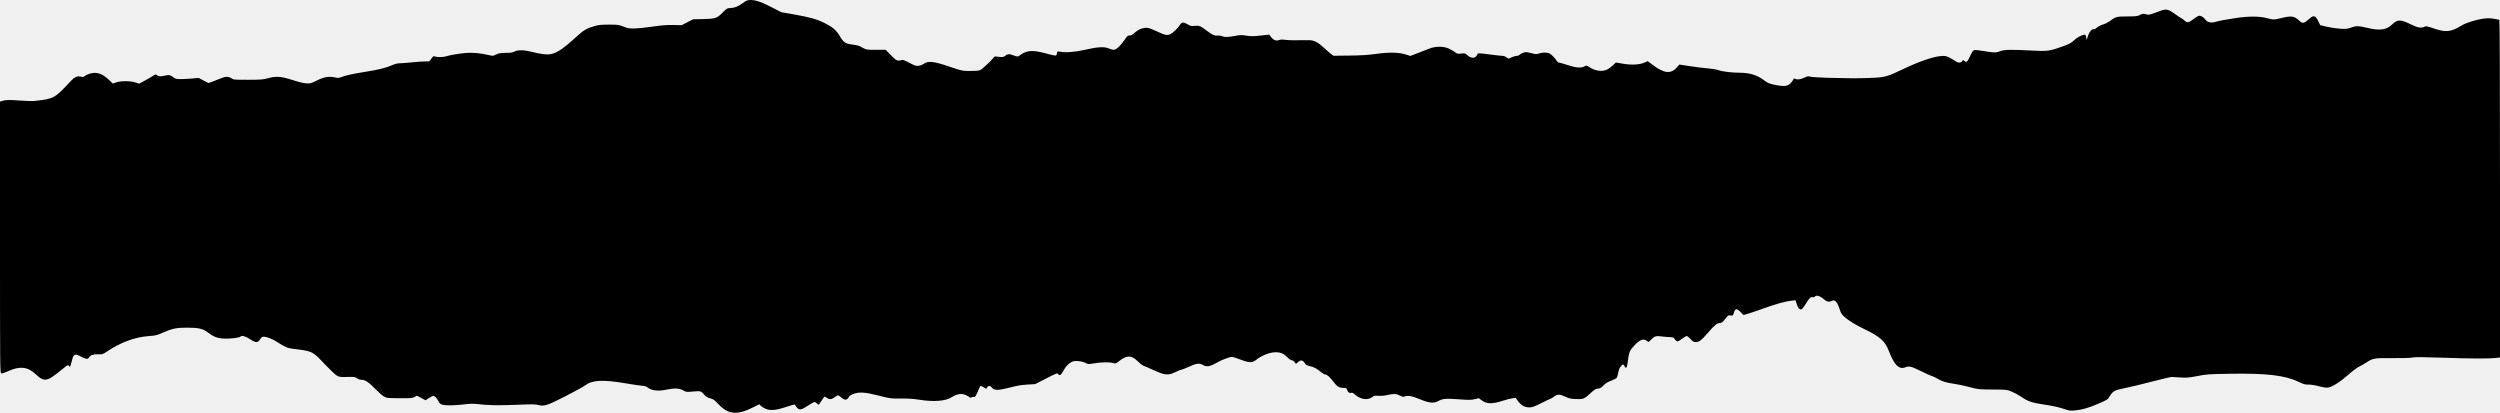
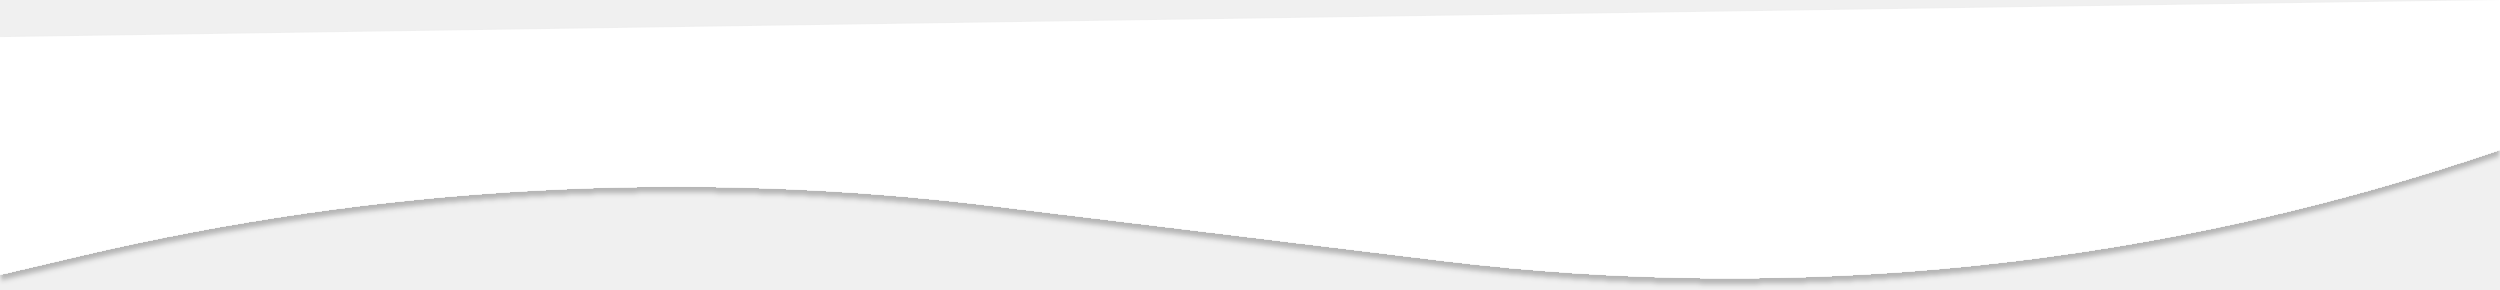
- <svg xmlns="http://www.w3.org/2000/svg" width="1920" height="317" viewBox="0 0 1920 317" fill="none">
-   <path fill-rule="evenodd" clip-rule="evenodd" d="M573.7 0.367C573.173 0.503 571.546 1.521 570.084 2.63C566.977 4.985 563.745 6.207 560.621 6.207C558.552 6.207 558.143 6.46 554.902 9.738C550.614 14.076 549.397 14.466 539.532 14.664L532.3 14.81L527.91 17.073L523.519 19.335L517.062 19.203C512.248 19.104 508.24 19.415 501.307 20.422C496.194 21.165 489.918 21.817 487.361 21.872C483.288 21.958 482.231 21.78 478.838 20.438C475.196 18.998 474.529 18.906 467.732 18.905C461.789 18.905 459.781 19.11 456.467 20.061C450.62 21.739 448.178 23.183 442.68 28.217C432.109 37.894 427.165 41.119 421.956 41.737C419.203 42.064 414.565 41.39 407.813 39.682C402.415 38.316 397.553 38.279 395.157 39.585C393.758 40.348 392.241 40.578 388.442 40.607C384.388 40.637 383.102 40.855 381.043 41.86C378.55 43.077 378.55 43.077 374.844 42.181C369.648 40.925 362.486 40.256 358.224 40.629C352.481 41.131 345.324 42.33 342.656 43.236C340.246 44.055 335.538 44.049 333.616 43.223C332.992 42.955 332.371 43.447 331.257 45.091C329.804 47.236 329.653 47.317 327.369 47.172C326.062 47.089 321.429 47.379 317.073 47.816C312.717 48.254 308.077 48.613 306.761 48.614C305.33 48.615 303.257 49.123 301.596 49.88C297.047 51.953 290.504 53.615 281.228 55.054C271.561 56.554 265.008 57.983 262.033 59.24C260.369 59.943 259.641 59.972 257.105 59.44C252.437 58.46 248.907 59.076 243.339 61.843C238.712 64.141 238.315 64.246 235.075 64.01C233.049 63.862 228.951 62.864 224.956 61.547C216.231 58.669 212.054 58.336 206.003 60.033C202.135 61.118 200.615 61.24 190.605 61.262C179.93 61.285 179.431 61.241 177.748 60.122C175.457 58.599 173.017 58.658 169.169 60.329C167.464 61.069 164.726 62.146 163.085 62.721L160.101 63.767L156.282 61.801L152.464 59.834L147.902 60.273C145.394 60.515 141.463 60.725 139.168 60.741C135.443 60.766 134.803 60.623 133.227 59.421C130.727 57.514 129.79 57.337 126.385 58.136C123.213 58.88 121.649 58.743 120.328 57.605C119.648 57.02 119.254 57.099 117.745 58.124C116.766 58.79 113.918 60.441 111.417 61.794L106.869 64.255L103.927 63.3C100.041 62.041 92.668 62.04 89.188 63.298L86.69 64.202L83.741 61.386C80.233 58.036 77.272 56.422 73.898 56.022C71.169 55.698 67.253 56.755 65.131 58.388C64.124 59.164 63.552 59.254 62.135 58.863C59.6 58.162 57.286 59.113 54.663 61.932C41.934 75.62 41.575 75.822 27.083 77.468C24.836 77.723 20.266 77.629 15.203 77.222C7.313 76.589 3.676 76.696 1.162 77.635L0 78.068V182.257C0 282.767 0.034 286.457 0.945 286.746C1.487 286.919 3.565 286.273 5.811 285.233C10.642 282.998 14.341 282.168 17.848 282.53C21.391 282.896 24.079 284.334 28.188 288.062C32.184 291.688 34.022 292.25 37.515 290.914C38.804 290.422 41.593 288.59 43.712 286.845C45.831 285.099 48.63 282.872 49.933 281.895C52.179 280.211 52.34 280.167 52.995 281.066C53.647 281.958 53.72 281.932 54.221 280.611C54.514 279.84 54.754 279.033 54.754 278.818C54.754 278.604 55.11 277.227 55.546 275.758C56.719 271.802 57.674 271.513 62.029 273.796C66.195 275.981 67.357 276.093 68.456 274.414C69.611 272.649 71.559 272.008 75.441 272.119C78.61 272.208 79.019 272.082 81.898 270.133C92.462 262.979 103.595 258.848 114.331 258.098C119.475 257.739 120.598 257.472 124.746 255.624C132.161 252.32 135.528 251.617 143.858 251.639C152.641 251.661 155.932 252.443 159.795 255.427C164.023 258.693 166.935 259.777 172.184 260.041C176.718 260.269 184.19 259.357 184.712 258.512C185.422 257.362 188.475 258.167 191.868 260.398C196.56 263.483 198.004 263.474 199.935 260.347C200.771 258.991 201.369 258.588 202.541 258.588C204.953 258.588 209.315 260.346 213.285 262.918C219.031 266.639 220.794 267.371 225.349 267.924C240.104 269.717 239.854 269.594 249.416 279.699C253.285 283.787 257.409 287.694 258.58 288.382C260.548 289.537 261.168 289.622 266.671 289.496C272.156 289.371 272.758 289.453 274.212 290.524C275.205 291.254 276.533 291.688 277.78 291.688C280.461 291.688 283.391 293.668 288.434 298.888C290.675 301.208 293.528 303.704 294.773 304.435C296.971 305.725 297.317 305.765 306.745 305.836C315.491 305.903 316.641 305.809 318.342 304.895L320.23 303.88L323.524 305.641L326.817 307.403L329.309 305.752C330.679 304.843 332.225 304.1 332.744 304.1C333.967 304.1 335.446 305.604 336.764 308.191C337.577 309.786 338.258 310.379 339.756 310.795C342.448 311.544 348.805 311.457 356.297 310.568C360.985 310.012 363.656 309.946 366.56 310.315C374.209 311.286 383.187 311.453 396.798 310.88C408.339 310.394 411.03 310.417 413.361 311.025C417.908 312.211 420.148 311.492 434.162 304.351C441.082 300.824 447.82 297.116 449.136 296.111C454.761 291.812 462.927 291.384 480.838 294.451C486.91 295.491 492.748 296.342 493.811 296.342C494.97 296.342 496.277 296.762 497.075 297.39C500.468 300.062 505.327 300.644 512.155 299.195C517.925 297.972 521.867 298.155 524.63 299.777C526.845 301.076 527.176 301.124 531.437 300.754C538.127 300.172 538.255 300.201 540.565 302.829C542.206 304.694 543.209 305.33 545.435 305.91C547.874 306.545 548.718 307.148 551.892 310.524C559.244 318.341 566.142 318.986 578.126 312.976L583.144 310.459L584.246 311.634C584.852 312.28 586.541 313.322 587.999 313.95C591.708 315.547 596.065 315.127 604.097 312.397C607.836 311.127 610.366 310.507 610.475 310.835C610.574 311.134 611.235 312.068 611.944 312.911C613.835 315.162 615.386 314.921 620.371 311.599C622.719 310.034 625.038 308.754 625.525 308.754C626.011 308.754 626.831 309.22 627.345 309.789C627.859 310.358 628.459 310.823 628.679 310.823C628.898 310.823 629.925 309.427 630.96 307.72C631.996 306.013 633.068 304.617 633.343 304.617C633.618 304.617 634.513 305.112 635.33 305.718C637.09 307.02 638.856 306.763 641.386 304.835C643.417 303.287 643.696 303.285 645.513 304.798C648.194 307.031 649.222 307.371 650.585 306.478C651.255 306.038 651.948 305.219 652.126 304.658C652.328 304.02 653.512 303.239 655.284 302.576C659.888 300.851 664.193 301.128 674.888 303.839C683.914 306.128 684.185 306.163 691.861 306.075C697.325 306.013 701.44 306.271 705.601 306.939C717.325 308.817 726.509 308.076 731.229 304.869C733.289 303.469 736.072 302.555 738.289 302.551C739.978 302.548 743.145 303.791 744.443 304.967C745.172 305.627 745.509 305.667 746.115 305.163C746.533 304.816 747.323 304.674 747.87 304.848C748.891 305.172 749.723 303.839 751.901 298.389C752.351 297.263 752.913 296.342 753.15 296.342C753.387 296.342 754.446 296.853 755.503 297.478L757.425 298.613L758.178 297.478C759.189 295.955 760.57 296.046 761.784 297.715C763.408 299.947 766.85 299.924 775.593 297.623C780.907 296.224 784.444 295.623 788.934 295.355L795.042 294.991L803.552 290.624C811.219 286.689 812.112 286.347 812.578 287.162C813.588 288.934 814.888 288.189 816.637 284.835C818.347 281.557 820.336 279.42 823.082 277.913C825.156 276.775 830.624 277.182 833.586 278.697C835.741 279.798 835.894 279.806 840.301 279.034C845.635 278.1 852.176 278.007 854.91 278.827C856.764 279.383 856.98 279.32 859.102 277.603C865.287 272.597 868.932 272.588 873.903 277.565C875.477 279.139 877.477 280.667 878.35 280.958C879.222 281.249 882.721 282.766 886.124 284.33C894.566 288.205 897.227 288.444 902.623 285.81C904.741 284.776 906.846 283.93 907.3 283.93C907.755 283.93 910.409 282.883 913.198 281.603C918.93 278.972 921.251 278.706 923.944 280.373C926.489 281.948 929.396 281.487 934.051 278.772C937.924 276.513 944.161 274.113 946.178 274.107C946.814 274.105 949.836 275.057 952.893 276.222C959.566 278.767 961.764 278.763 964.944 276.205C968.537 273.314 974.344 270.889 978.368 270.601C982.951 270.273 985.613 271.245 988.671 274.365C990.008 275.729 991.421 276.689 992.09 276.689C992.734 276.689 993.673 277.297 994.244 278.082L995.257 279.474L996.941 278.055C999.065 276.265 1000.44 276.456 1001.98 278.754C1002.98 280.237 1003.71 280.677 1006.08 281.216C1009.21 281.926 1011.26 283.037 1014.55 285.786C1015.71 286.756 1017.04 287.552 1017.51 287.554C1019.04 287.559 1021.21 289.394 1023.85 292.909C1026.81 296.846 1028.47 297.894 1031.74 297.894C1033.69 297.894 1034.11 298.076 1034.41 299.057C1035.02 301.053 1036.21 302.046 1037.59 301.7C1038.5 301.47 1039.21 301.738 1040.23 302.696C1043.96 306.226 1049.13 307.487 1052.59 305.715C1053.76 305.12 1054.85 304.422 1055 304.166C1055.16 303.91 1056.76 303.819 1058.56 303.963C1060.63 304.13 1063.18 303.919 1065.51 303.387C1070.5 302.25 1072.26 302.328 1075.19 303.814C1077 304.734 1077.93 304.946 1078.6 304.59C1080.68 303.477 1084.41 304.086 1090.17 306.481C1097.57 309.555 1101.01 309.926 1104.53 308.027C1108.07 306.113 1110.1 305.938 1120.32 306.665C1128.08 307.218 1129.9 307.204 1132.59 306.567L1135.75 305.82L1137.73 307.295C1141.78 310.319 1145.82 310.442 1154.08 307.792C1156.76 306.931 1160.1 306.081 1161.5 305.902L1164.04 305.578L1165.84 308.056C1168.22 311.31 1171 312.872 1174.45 312.883C1176.7 312.89 1178.14 312.378 1183.81 309.53C1187.49 307.681 1190.73 306.168 1191.01 306.168C1191.3 306.168 1192.41 305.47 1193.48 304.617C1196 302.612 1197.85 302.627 1202.25 304.687C1205.15 306.049 1206.45 306.336 1210.36 306.485C1215.77 306.69 1216.83 306.292 1220.83 302.571C1224.41 299.231 1225.73 298.412 1227.56 298.402C1228.72 298.396 1229.68 297.814 1231.31 296.122C1232.86 294.519 1234.57 293.441 1237.14 292.46C1239.13 291.695 1241.08 290.755 1241.47 290.371C1241.85 289.987 1242.46 288.11 1242.82 286.202C1243.31 283.617 1243.86 282.324 1244.99 281.138C1246.47 279.595 1246.54 279.576 1247.24 280.543C1247.65 281.092 1247.97 281.73 1247.97 281.96C1247.97 282.19 1248.31 282.378 1248.72 282.378C1249.21 282.378 1249.58 281.553 1249.81 279.922C1251.22 269.894 1251.28 269.705 1254.69 265.873C1259.27 260.712 1262.39 259.582 1265.16 262.082C1266.01 262.85 1266.22 262.757 1268.14 260.755C1270.59 258.204 1271.88 257.799 1275.78 258.346C1277.39 258.571 1280.2 258.81 1282.02 258.877C1284.63 258.974 1285.43 259.2 1285.83 259.957C1286.44 261.124 1287.74 262.209 1288.53 262.209C1288.85 262.209 1290.36 261.278 1291.88 260.14C1293.4 259.002 1295.01 258.071 1295.44 258.071C1295.87 258.071 1297.19 259.118 1298.36 260.398C1300.09 262.285 1300.83 262.725 1302.26 262.724C1304.89 262.721 1306.77 261.296 1311.69 255.576C1316.75 249.687 1318.74 248.073 1320.93 248.073C1322.19 248.073 1322.9 247.519 1324.86 245.027C1327.13 242.158 1327.37 241.998 1329.07 242.253C1330.84 242.518 1330.9 242.472 1331.65 240.083C1332.7 236.782 1333.85 236.682 1336.75 239.64L1339 241.934L1342.41 240.956C1344.29 240.418 1349.67 238.589 1354.37 236.891C1363.91 233.438 1371.18 231.418 1375.84 230.918L1378.96 230.584L1379.85 233.388C1380.93 236.815 1382.26 238.22 1383.71 237.445C1384.27 237.149 1385.66 235.326 1386.8 233.395C1389.37 229.069 1390.64 227.845 1392.16 228.244C1392.89 228.434 1393.52 228.242 1393.91 227.719C1394.86 226.41 1397.82 227.269 1400.5 229.639C1402.92 231.769 1404.66 232.193 1406.64 231.134C1409.24 229.74 1411.07 231.721 1413.06 238.085C1413.79 240.407 1414.55 241.6 1416.35 243.202C1419.94 246.404 1424.73 249.342 1432.38 253.034C1443.81 258.55 1447.75 262.062 1450.48 269.162C1454.8 280.401 1458.42 284.043 1463.32 282.083C1466.24 280.91 1467.87 281.319 1475.64 285.184C1479.26 286.986 1482.92 288.622 1483.76 288.819C1484.6 289.017 1486.58 289.961 1488.15 290.918C1491.49 292.951 1494.99 294.004 1501.08 294.809C1503.5 295.128 1508.61 296.223 1512.45 297.241C1519.34 299.072 1519.54 299.093 1530.27 299.146C1540.82 299.197 1541.21 299.237 1544.66 300.613C1546.61 301.391 1549.77 303.07 1551.68 304.344C1558.33 308.771 1559.42 309.105 1575.18 311.588C1578 312.033 1582.4 313.114 1584.95 313.99C1589.16 315.438 1589.94 315.549 1593.5 315.216C1599.21 314.682 1603.77 313.37 1611.66 309.985C1618.44 307.078 1618.72 306.895 1620.18 304.443C1622.58 300.416 1623.98 299.64 1631.54 298.144C1635.22 297.417 1644.62 295.162 1652.43 293.133C1660.24 291.103 1667.22 289.467 1667.93 289.498C1668.64 289.529 1671.66 289.712 1674.64 289.906C1679.38 290.214 1681 290.076 1687.55 288.803C1694.48 287.457 1696.27 287.326 1711.32 287.061C1740.53 286.546 1754.78 288.185 1765.4 293.279C1769.24 295.122 1770.39 295.443 1772.8 295.357C1774.54 295.295 1777.69 295.786 1780.81 296.606C1784.21 297.501 1786.62 297.857 1787.91 297.659C1791.17 297.158 1797.29 293.302 1803.4 287.892C1806.63 285.032 1810.41 282.198 1811.93 281.49C1813.43 280.792 1815.8 279.448 1817.2 278.503C1822.2 275.133 1823.79 274.861 1837.35 275.035C1844.89 275.131 1850.68 274.968 1852.64 274.604C1855.01 274.161 1860.68 274.186 1875.88 274.707C1897.82 275.46 1911.1 275.532 1916.51 274.927L1920 274.539V145.058C1920 68.764 1919.81 15.459 1919.53 15.289C1919.28 15.131 1917.29 14.724 1915.11 14.384C1912 13.9 1910.18 13.907 1906.66 14.415C1901.49 15.163 1893.78 17.589 1890.8 19.41C1882.22 24.654 1878.53 25.062 1869.03 21.807C1863.98 20.074 1863.12 19.913 1862.06 20.499C1859.75 21.784 1856.92 21.339 1851.92 18.901C1843.4 14.749 1841.44 14.745 1837.06 18.88C1832.68 23.023 1827.6 23.713 1818.24 21.435C1811.42 19.773 1809.45 19.735 1805.59 21.19C1802.86 22.218 1801.87 22.322 1797.32 22.06C1794.48 21.897 1789.85 21.217 1787.04 20.549L1781.93 19.334L1780.72 16.829C1778.36 11.92 1777.04 11.394 1773.95 14.132C1769.46 18.109 1768.41 18.352 1765.94 15.981C1762.18 12.383 1759.9 11.98 1752.89 13.672C1746.25 15.274 1746.1 15.277 1740.97 13.913C1735.23 12.389 1726.73 12.376 1717 13.877C1707.83 15.291 1705.15 15.797 1701.54 16.797C1697.93 17.797 1695.27 17.168 1693.62 14.928C1692.14 12.907 1689.91 11.736 1688.43 12.2C1687.81 12.397 1686 13.572 1684.42 14.813C1681.23 17.321 1679.45 17.641 1677.95 15.98C1677.41 15.382 1676.27 14.536 1675.42 14.1C1674.56 13.664 1672.16 12.065 1670.08 10.548C1665.32 7.082 1663.52 6.693 1659.4 8.244C1650.67 11.534 1650.39 11.601 1647.96 10.951C1645.92 10.404 1645.45 10.459 1643.5 11.471C1641.56 12.482 1640.5 12.606 1633.58 12.637C1625.12 12.675 1625.2 12.652 1619.46 16.807C1618.52 17.492 1616.48 18.418 1614.94 18.866C1613.4 19.314 1611.34 20.391 1610.35 21.259C1609.36 22.127 1608.32 22.691 1608.03 22.514C1606.64 21.653 1603.97 25.238 1603.04 29.221L1602.67 30.773L1602.17 28.583C1601.7 26.563 1601.56 26.418 1600.32 26.717C1597.83 27.313 1594.85 29.05 1592.51 31.271C1590.65 33.029 1588.99 33.903 1584.25 35.606C1574.03 39.276 1572.63 39.466 1560.55 38.828C1544.42 37.976 1539.32 38.076 1536.21 39.306C1532.92 40.603 1531.76 40.599 1523.91 39.258C1520.42 38.661 1516.98 38.317 1516.28 38.495C1515.28 38.745 1514.57 39.729 1513.18 42.795C1510.94 47.703 1510.19 48.35 1508.58 46.736C1507.8 45.954 1507.67 45.974 1506.96 46.994C1505.92 48.486 1503.72 48.41 1501.55 46.807C1500.58 46.096 1498.54 44.904 1497.02 44.156C1494.58 42.961 1493.81 42.83 1490.56 43.062C1484.89 43.468 1473.54 47.351 1462.4 52.697C1449.16 59.049 1447.7 59.447 1436 59.864C1425.57 60.236 1421.44 60.223 1403.97 59.764C1397.58 59.596 1391.5 59.201 1390.47 58.886C1388.82 58.384 1388.22 58.481 1385.63 59.67C1382.49 61.109 1380.26 61.37 1378.63 60.492C1378.08 60.197 1377.63 60.156 1377.63 60.398C1377.63 60.641 1376.88 61.818 1375.96 63.014C1373.31 66.463 1370.49 66.813 1361.45 64.811C1358.72 64.207 1357.18 63.467 1354.64 61.548C1349.42 57.588 1343.75 55.874 1335.79 55.849C1329.88 55.831 1322.67 54.94 1319.55 53.842C1318 53.299 1314.46 52.696 1311.67 52.502C1308.88 52.309 1302.8 51.571 1298.16 50.863L1289.72 49.575L1287.98 51.614C1283.38 56.996 1278.08 56.491 1269.24 49.828L1265.45 46.974L1262.78 48.139C1259.07 49.76 1252.91 50.042 1246.21 48.896L1241 48.004L1238.78 50.121C1237.56 51.285 1235.61 52.726 1234.44 53.323C1230.46 55.356 1224.72 54.506 1220.08 51.197C1218.63 50.163 1218.5 50.156 1216.87 51.002C1214.18 52.395 1210.24 52.078 1203.93 49.962C1200.87 48.937 1197.92 48.098 1197.36 48.098C1196.81 48.098 1196.1 47.612 1195.78 47.018C1194.82 45.233 1191.59 41.875 1190.06 41.083C1188.23 40.136 1184.64 40.133 1181.97 41.076C1180.09 41.739 1179.49 41.709 1175.87 40.782C1172.1 39.813 1171.73 39.802 1169.67 40.591C1168.46 41.052 1167.2 41.766 1166.85 42.178C1166.51 42.59 1165.59 42.926 1164.81 42.926C1164.03 42.926 1162.29 43.415 1160.94 44.012L1158.49 45.098L1157.02 44.012C1156.21 43.415 1154.91 42.926 1154.11 42.926C1153.32 42.925 1149.07 42.46 1144.67 41.892C1134.71 40.608 1135.14 40.597 1134.42 42.158C1133.13 45.001 1129.97 45.087 1126.87 42.363C1125.18 40.873 1124.9 40.8 1122.21 41.137C1119.62 41.461 1119.18 41.365 1117.54 40.11C1116.54 39.348 1114.39 38.104 1112.76 37.346C1108.64 35.426 1102.54 35.425 1097.66 37.343C1095.81 38.069 1091.8 39.63 1088.74 40.812L1083.17 42.961L1079.7 41.875C1074.21 40.161 1066.98 40.008 1056.85 41.391C1050.43 42.269 1045.33 42.587 1036.19 42.683L1024.05 42.811L1022.24 41.455C1021.25 40.71 1018.77 38.554 1016.73 36.665C1011.95 32.236 1009.03 30.798 1004.94 30.86C994.146 31.021 989.599 30.949 986.881 30.57C984.693 30.265 983.347 30.331 982.228 30.799C980.164 31.663 977.949 30.775 976.094 28.34L974.751 26.577L968.151 27.315C962.634 27.931 960.841 27.943 957.24 27.383C953.475 26.797 952.357 26.822 948.413 27.579C943.001 28.618 940.297 28.669 938.563 27.767C937.853 27.398 936.314 27.188 935.144 27.301C932.617 27.546 930.905 26.75 926.219 23.154C921.988 19.907 920.865 19.487 917.466 19.875C915.014 20.156 914.394 20.012 911.916 18.593C908.69 16.745 907.577 16.879 906.077 19.293C904.604 21.661 900.333 25.706 898.627 26.347C896.111 27.293 894.545 26.965 889.052 24.345C886.114 22.943 882.811 21.644 881.712 21.458C878.582 20.929 874.55 22.357 871.548 25.059C869.616 26.799 868.616 27.342 867.492 27.261C866.179 27.165 865.713 27.583 863.584 30.759C860.68 35.094 857.224 38.235 855.336 38.256C854.591 38.265 852.863 37.776 851.496 37.171C848.175 35.7 842.681 36.033 832.93 38.295C825.48 40.024 818.128 40.559 813.974 39.675C812.096 39.276 812.058 39.3 811.725 41.074C811.327 43.2 811.578 43.209 802.225 40.756C793.025 38.344 788.326 38.703 783.791 42.167C781.767 43.712 781.493 43.723 777.994 42.391C775.039 41.267 773.835 41.389 771.741 43.027C770.663 43.87 769.978 43.967 767.211 43.67L763.95 43.321L762.171 45.321C760.139 47.605 760.134 47.611 755.964 51.38C752.533 54.481 752.616 54.46 743.567 54.483C739.202 54.493 738.336 54.295 729.374 51.239C717.32 47.128 713.003 46.605 709.75 48.862C708.595 49.664 706.714 50.402 705.466 50.542C703.54 50.76 702.58 50.446 698.306 48.2C694.906 46.414 693.143 45.751 692.641 46.069C692.241 46.323 691.107 46.534 690.121 46.539C688.559 46.545 687.806 46.014 684.268 42.409L680.207 38.272H672.868C666.391 38.272 665.289 38.144 663.483 37.18C662.358 36.58 660.856 35.784 660.145 35.411C659.435 35.038 656.931 34.506 654.582 34.228C649.329 33.607 647.782 32.56 644.947 27.705C642.315 23.198 639.377 20.701 632.999 17.55C627.124 14.647 621.712 13.161 608.749 10.893L599.968 9.357L592.422 5.467C582.984 0.601 578.028 -0.749 573.7 0.367Z" fill="black" />
+ <svg xmlns="http://www.w3.org/2000/svg" width="1920" height="222" viewBox="0 0 1920 222" fill="none">
+   <g filter="url(#filter0_d_204_474)">
+     <path d="M2.58065e-06 210.999L61.417 196.548C290.67 142.606 527.649 129.58 761.433 158.069L1108.37 200.349C1381.89 233.68 1659.4 204.497 1920 114.999V114.999L1920 1.0124e-08L2.52278e-06 28.5L2.58065e-06 210.999Z" fill="white" />
+     <path d="M2.58065e-06 210.999L61.417 196.548C290.67 142.606 527.649 129.58 761.433 158.069L1108.37 200.349C1381.89 233.68 1659.4 204.497 1920 114.999V114.999L1920 1.0124e-08L2.52278e-06 28.5L2.58065e-06 210.999Z" fill="url(#paint0_linear_204_474)" />
+   </g>
+   <defs>
+     <filter id="filter0_d_204_474" x="-4" y="0" width="1928" height="221.72" filterUnits="userSpaceOnUse" color-interpolation-filters="sRGB">
+       <feFlood flood-opacity="0" result="BackgroundImageFix" />
+       <feColorMatrix in="SourceAlpha" type="matrix" values="0 0 0 0 0 0 0 0 0 0 0 0 0 0 0 0 0 0 127 0" result="hardAlpha" />
+       <feOffset dy="4" />
+       <feGaussianBlur stdDeviation="2" />
+       <feComposite in2="hardAlpha" operator="out" />
+       <feColorMatrix type="matrix" values="0 0 0 0 0 0 0 0 0 0 0 0 0 0 0 0 0 0 0.25 0" />
+       <feBlend mode="normal" in2="BackgroundImageFix" result="effect1_dropShadow_204_474" />
+       <feBlend mode="normal" in="SourceGraphic" in2="effect1_dropShadow_204_474" result="shape" />
+     </filter>
+     <linearGradient id="paint0_linear_204_474" x1="986" y1="-737.002" x2="980" y2="222.998" gradientUnits="userSpaceOnUse">
+       <stop stop-color="white" />
+       <stop offset="1" stop-color="white" stop-opacity="0" />
+     </linearGradient>
+   </defs>
</svg>
